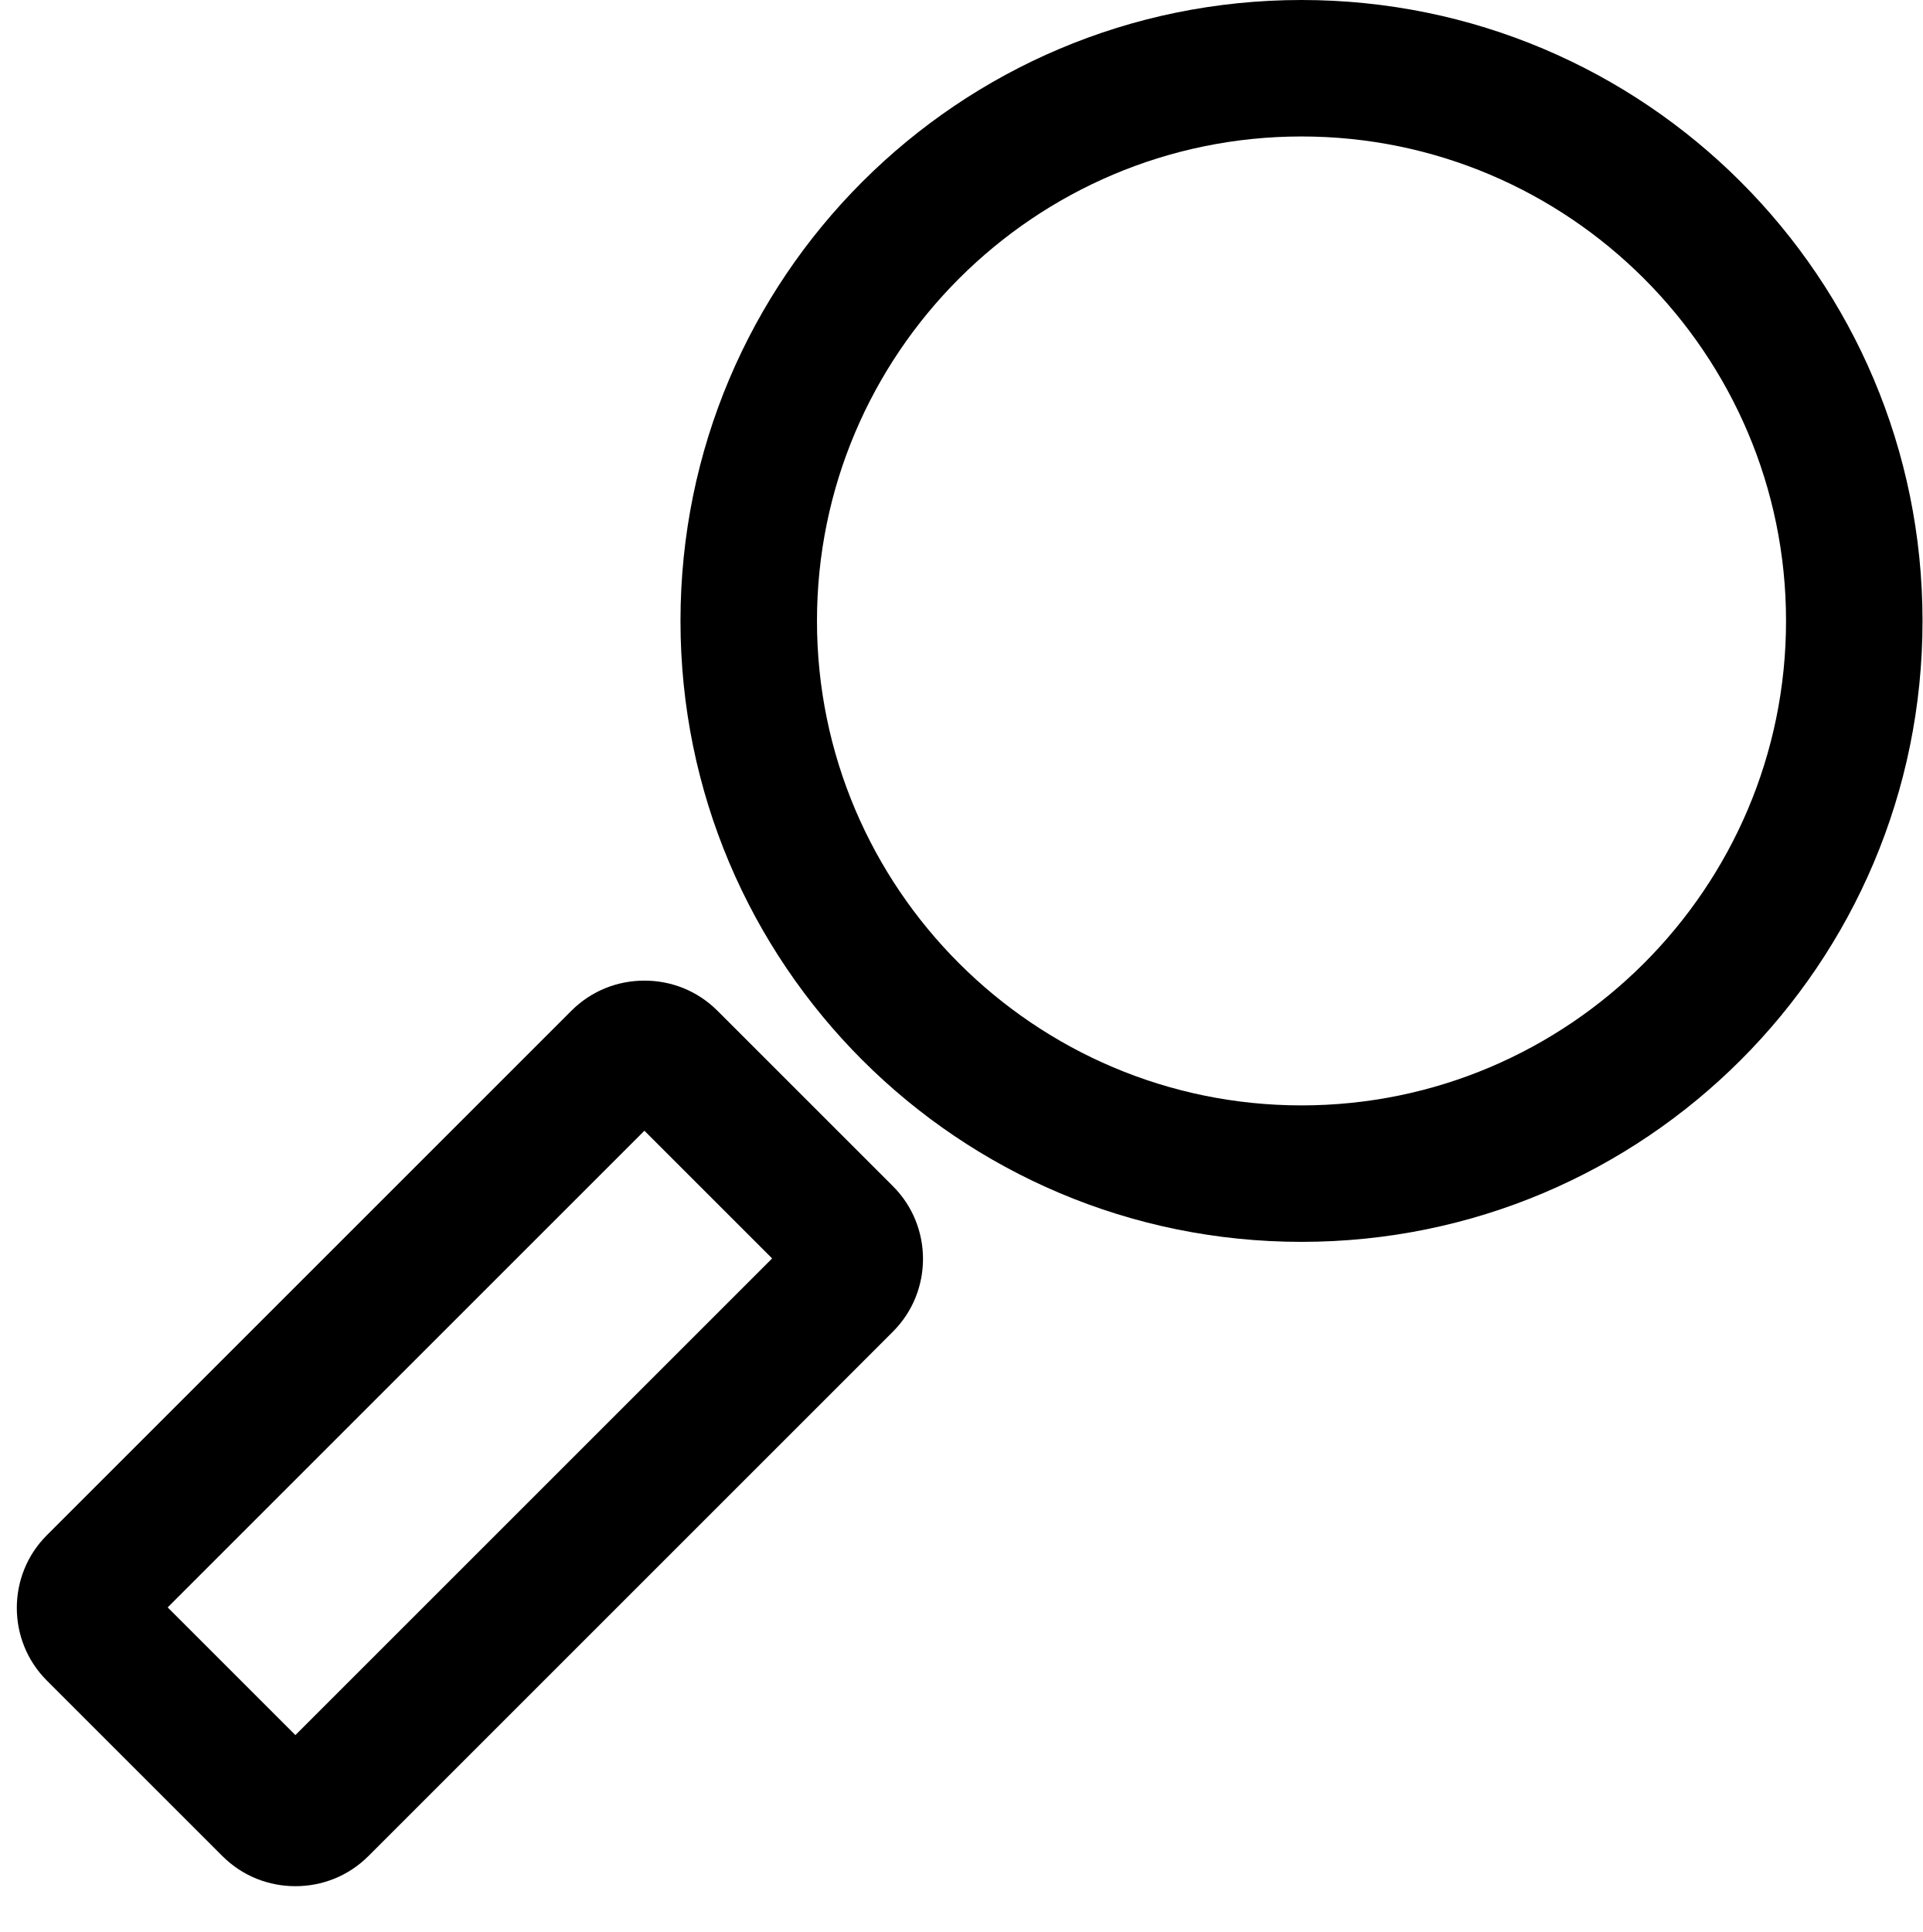
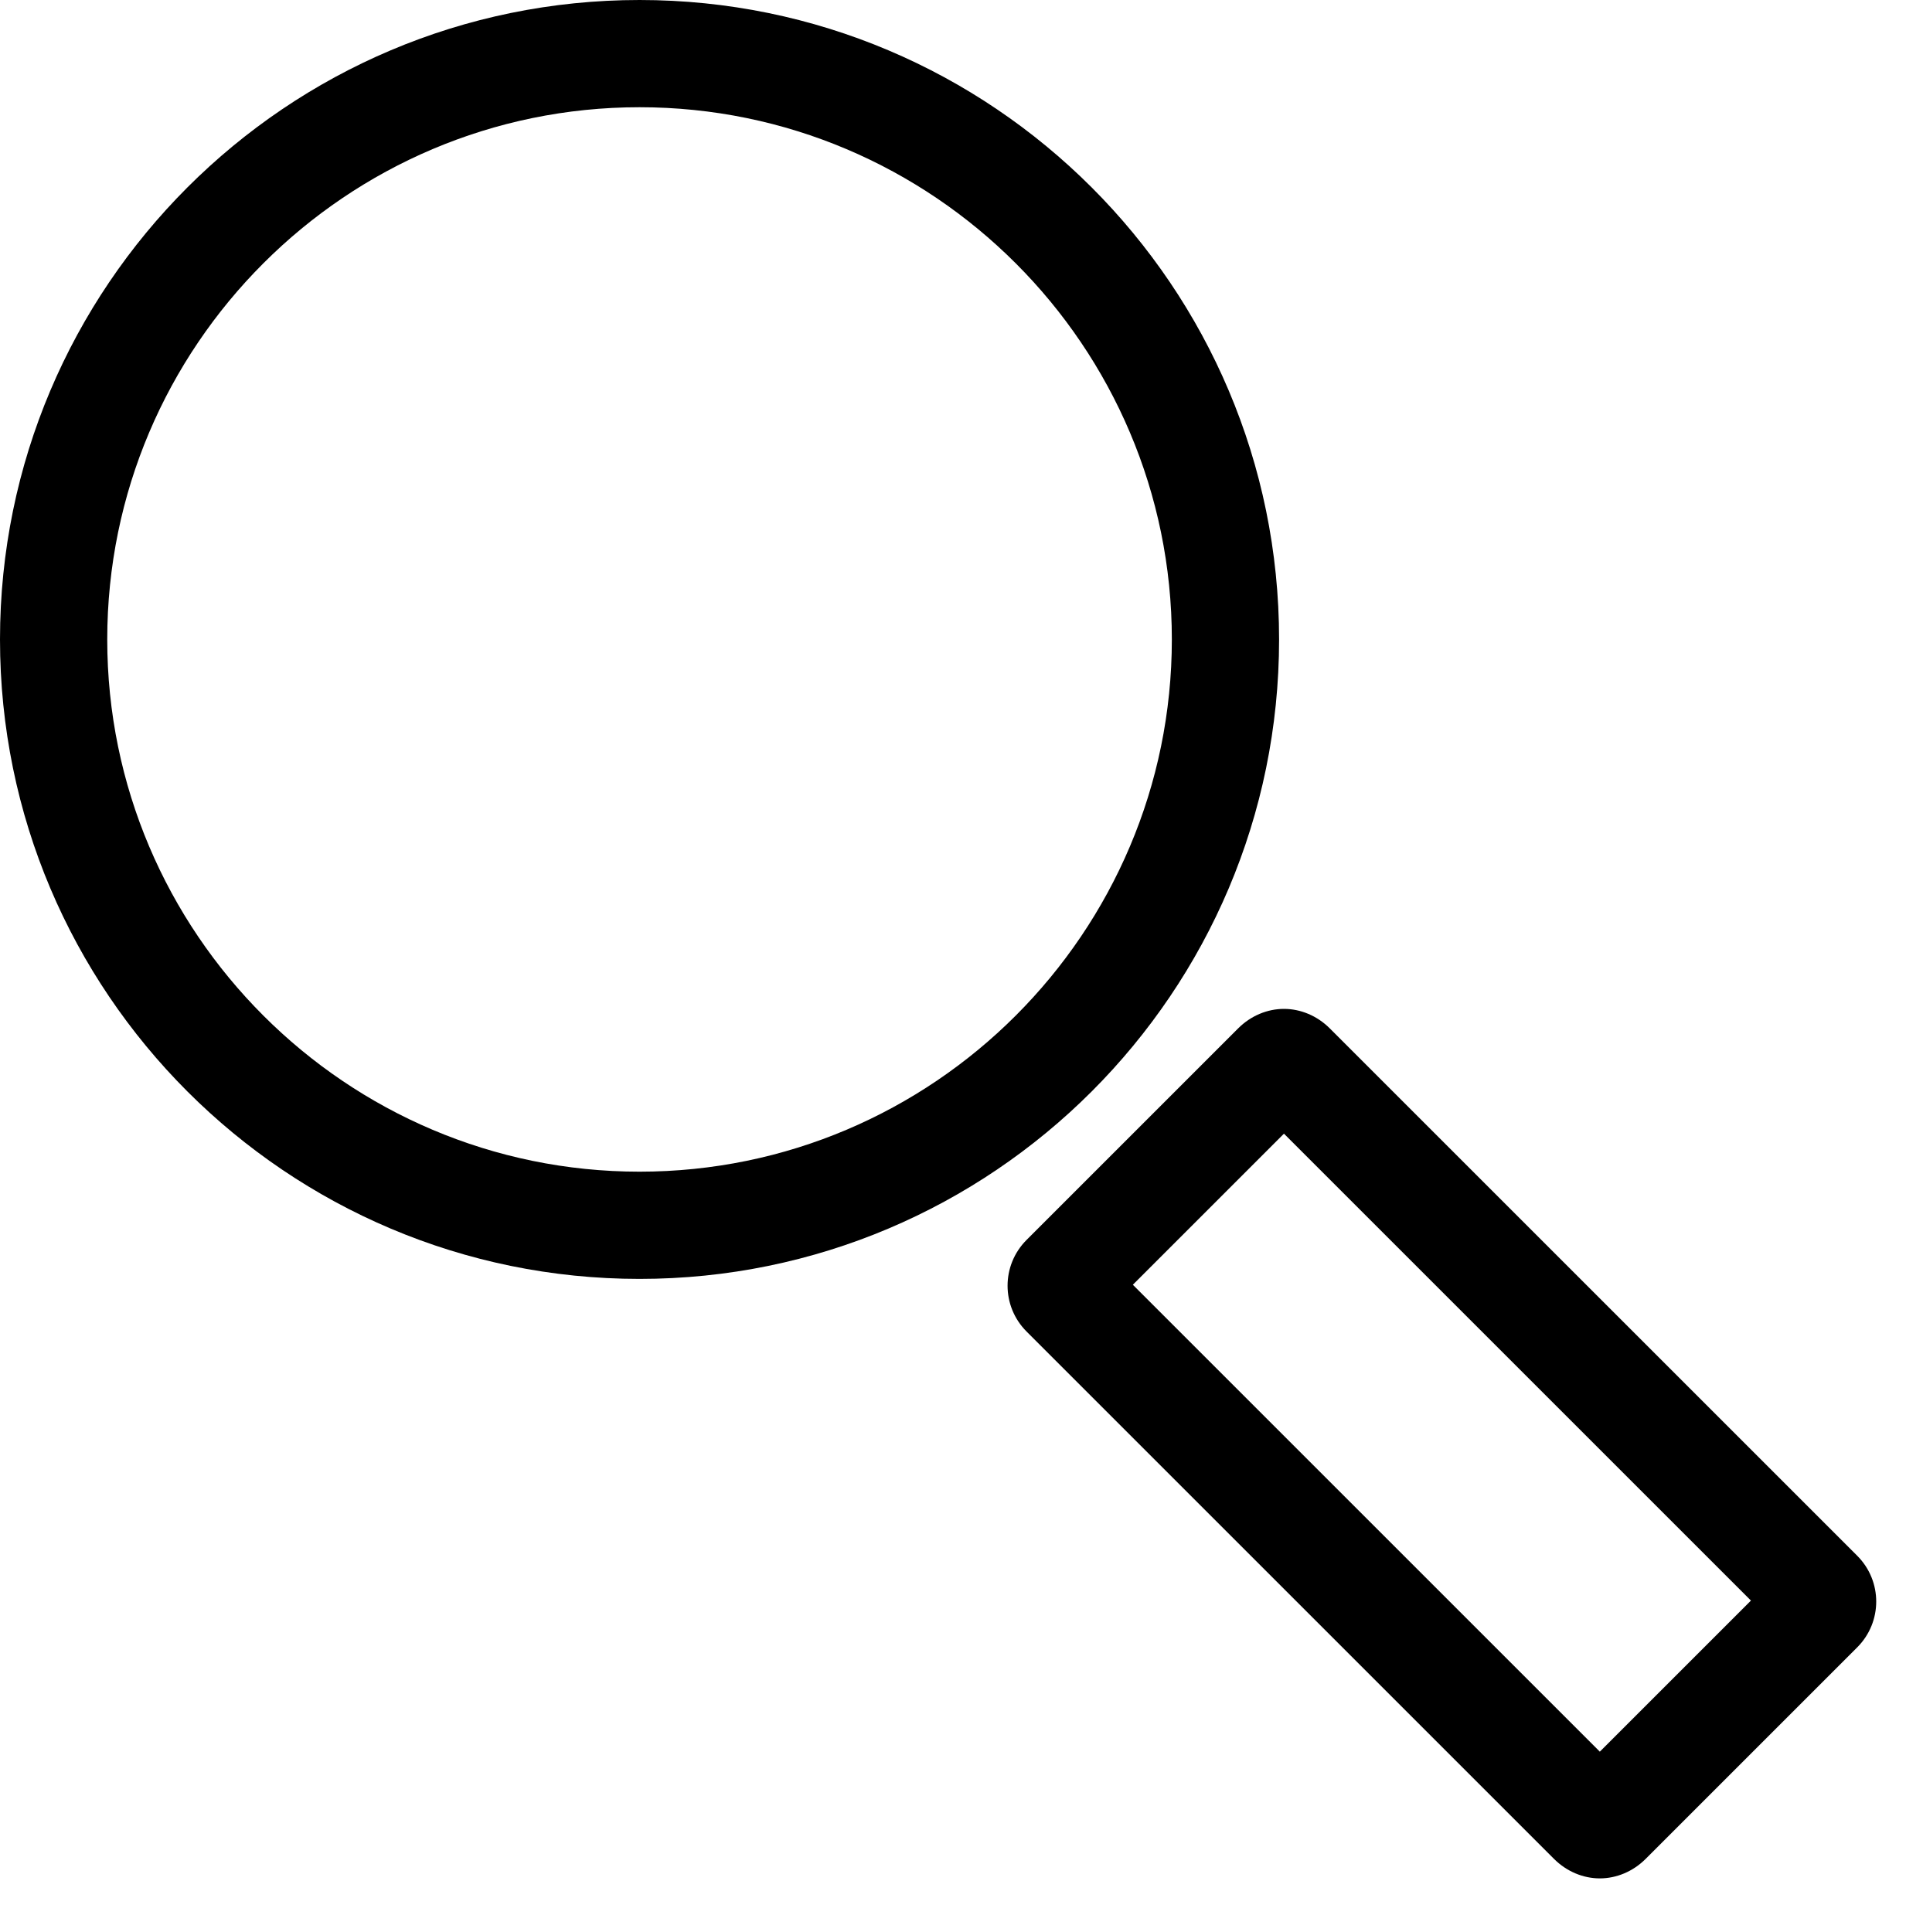
<svg xmlns="http://www.w3.org/2000/svg" version="1.1" x="0px" y="0px" viewBox="0 0 197.2 198.2" style="enable-background:new 0 0 197.2 198.2;" xml:space="preserve">
  <style type="text/css">
	.st0{display:none;}
- 	.st1{display:inline;}
+ 	.st1{display:inline;fill:none;stroke:#000000;stroke-width:11;stroke-linecap:round;stroke-miterlimit:10;}
</style>
  <g id="Layer_1">
    <g>
-       <path d="M133.5,14c27.4,0,49.7,22.3,49.7,49.7s-22.3,49.7-49.7,49.7S83.8,91.1,83.8,63.7S106.1,14,133.5,14 M133.5,0    C98.3,0,69.8,28.5,69.8,63.7s28.5,63.7,63.7,63.7s63.7-28.5,63.7-63.7S168.7,0,133.5,0L133.5,0z" />
+       <path d="M65.6,11c30.1,0,54.6,24.5,54.6,54.6s-24.5,54.6-54.6,54.6S11,95.7,11,65.6S35.5,11,65.6,11 M65.6,0C29.4,0,0,29.4,0,65.6    s29.4,65.6,65.6,65.6s65.6-29.4,65.6-65.6S101.8,0,65.6,0L65.6,0z" />
    </g>
    <g>
-       <path d="M66.1,116l13.1,13.1l-48.9,48.9l-13.1-13.1L66.1,116 M66.1,100.6c-2.7,0-5.4,1-7.5,3.1L4.8,157.5    c-4.1,4.1-4.1,10.8,0,14.9l18,18c2.1,2.1,4.8,3.1,7.5,3.1s5.4-1,7.5-3.1l53.8-53.8c4.1-4.1,4.1-10.8,0-14.9l-18-18    C71.5,101.6,68.8,100.6,66.1,100.6L66.1,100.6z" />
+       <path d="M131.7,116.3l47.9,47.9l-15.5,15.5l-47.9-47.9L131.7,116.3 M131.7,103.5c-1.7,0-3.4,0.7-4.7,2l-21.7,21.7    c-2.6,2.6-2.6,6.8,0,9.4l54.1,54.1c1.3,1.3,3,2,4.7,2s3.4-0.7,4.7-2l21.7-21.7c2.6-2.6,2.6-6.8,0-9.4l-54.1-54.1    C135.1,104.2,133.4,103.5,131.7,103.5L131.7,103.5z" />
    </g>
  </g>
  <g id="Layer_2" class="st0">
-     <g class="st1">
-       <path d="M34.8,18.1L87.8,71l9.9,9.9l9.9-9.9l52.9-52.9l19.6,19.6l-52.9,52.9l-9.9,9.9l9.9,9.9l52.9,52.9l-19.6,19.6L107.6,130    l-9.9-9.9l-9.9,9.9l-52.9,52.9l-19.6-19.6l52.9-52.9l9.9-9.9l-9.9-9.9L15.2,37.7L34.8,18.1 M160.5,2.8c-2.8,0-5.6,1.1-7.8,3.2    l-55,55l-55-55c-2.2-2.2-5-3.2-7.8-3.2S29.2,3.9,27,6.1L3.2,29.9c-4.3,4.3-4.3,11.3,0,15.6l55,55l-55,55c-4.3,4.3-4.3,11.3,0,15.6    L27,194.9c2.2,2.2,5,3.2,7.8,3.2s5.6-1.1,7.8-3.2l55-55l55,55c2.2,2.2,5,3.2,7.8,3.2c2.8,0,5.6-1.1,7.8-3.2l23.8-23.8    c4.3-4.3,4.3-11.3,0-15.6l-55-55l55-55c4.3-4.3,4.3-11.3,0-15.6L168.3,6.1C166.1,3.9,163.3,2.8,160.5,2.8L160.5,2.8z" />
-     </g>
+     <line class="st1" x1="189.1" y1="190" x2="8.1" y2="8.1" />
+     <line class="st1" x1="189.1" y1="8.1" x2="8.1" y2="190" />
  </g>
</svg>
